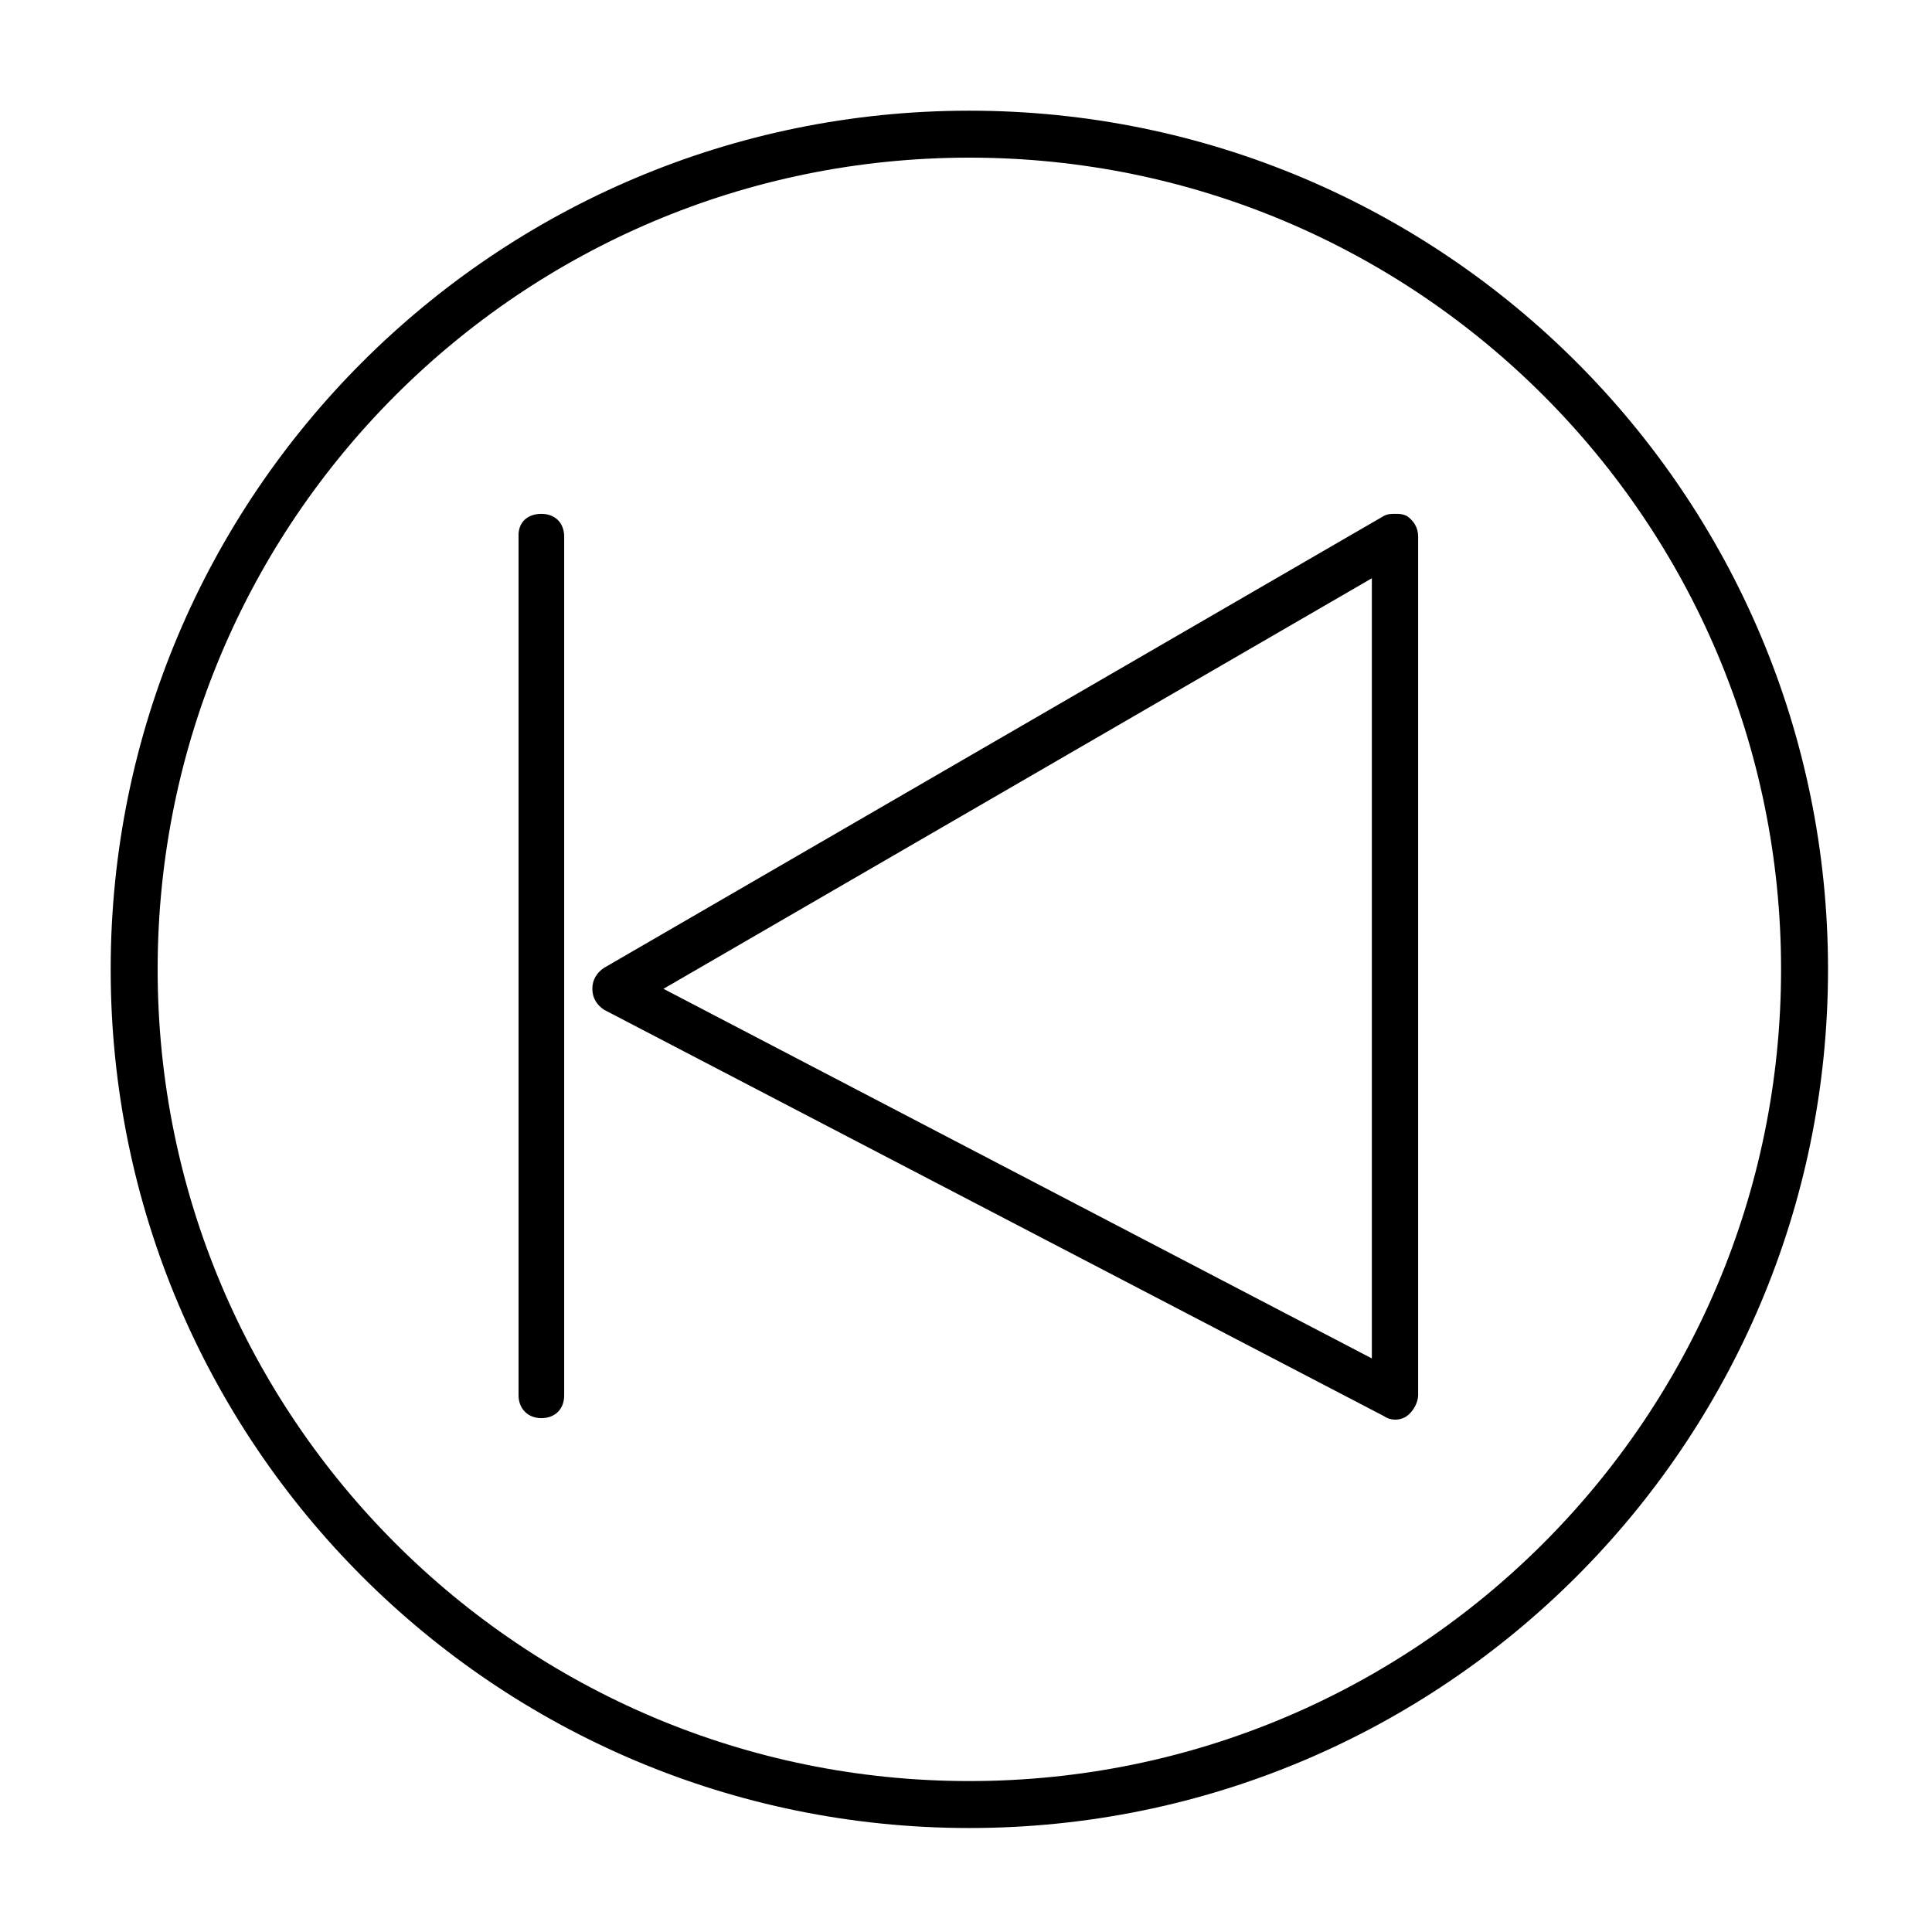
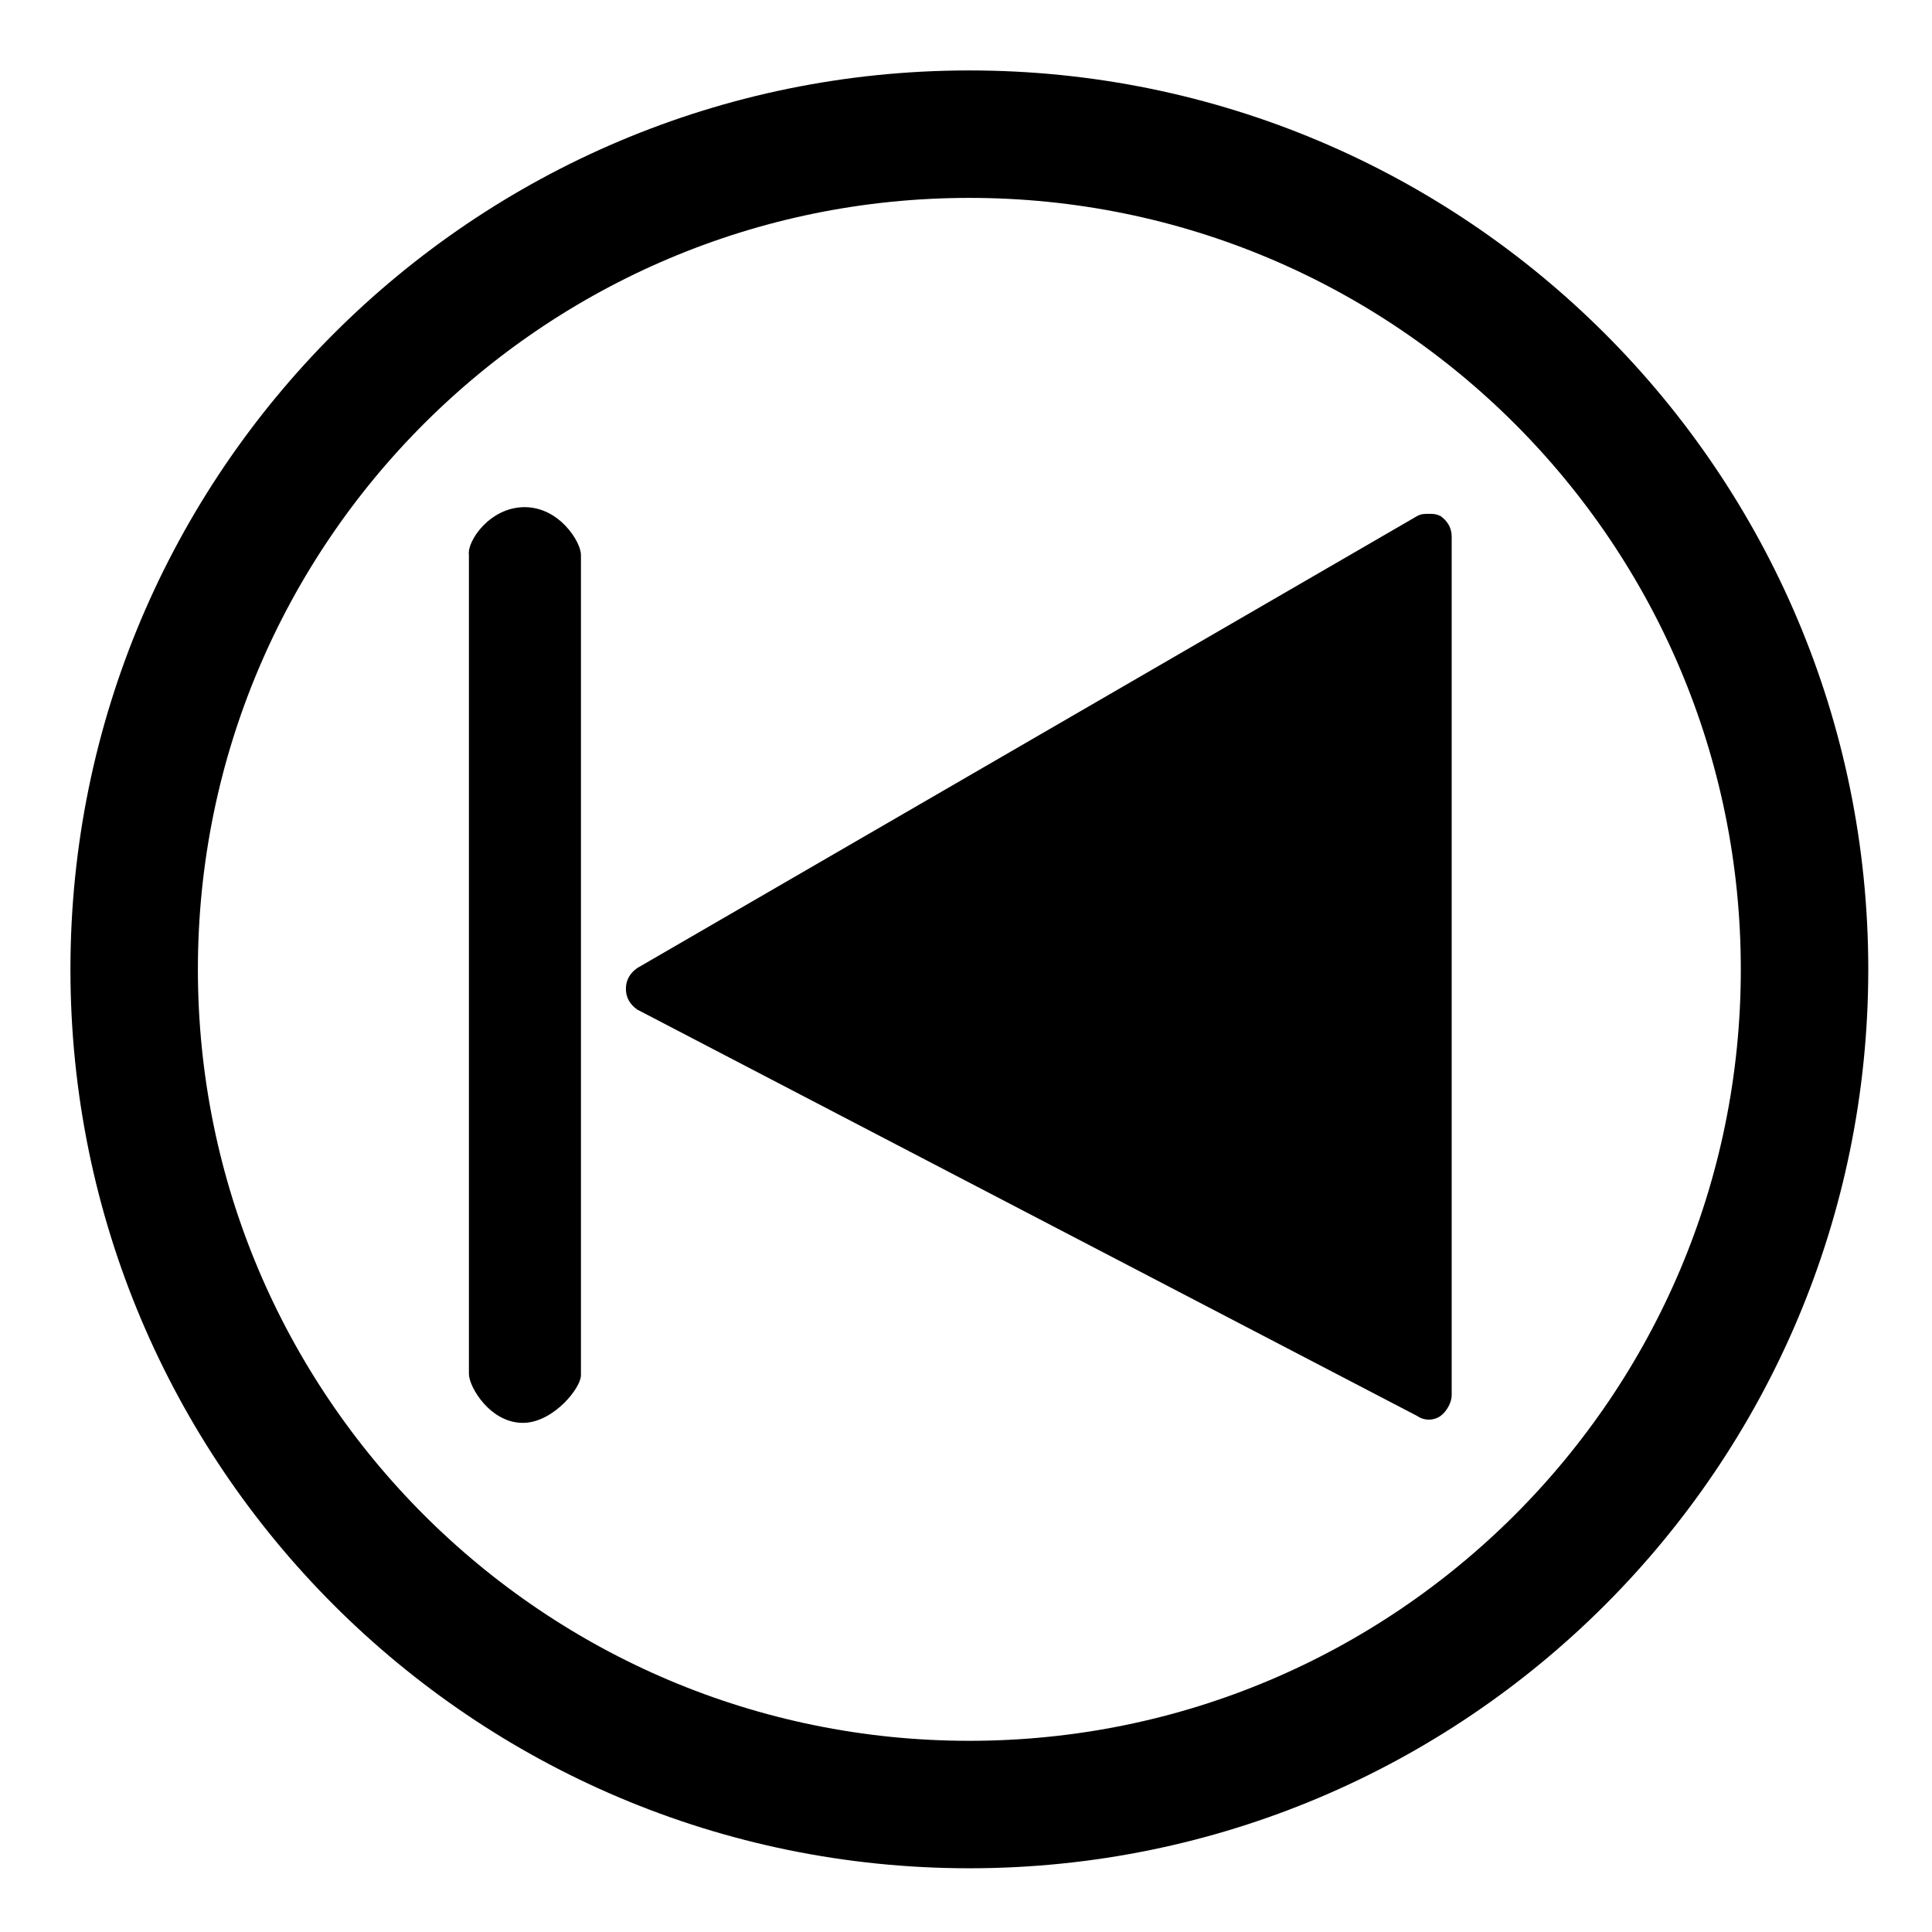
<svg xmlns="http://www.w3.org/2000/svg" version="1.1" id="Layer_1" x="0px" y="0px" viewBox="0 0 288 288" enable-background="new 0 0 288 288" xml:space="preserve">
  <g>
-     <path d="M208,76.6c0.7,0,1,0,1.7,0.3c1,0.7,1.7,1.7,1.7,3.1v128c0,1-0.7,2.4-1.7,3.1c-1,0.7-2.4,0.7-3.4,0L90,150.5   c-1-0.7-1.7-1.7-1.7-3.1c0-1.4,0.7-2.4,1.7-3.1l116.3-67.4C206.9,76.6,207.3,76.6,208,76.6z M204.5,202.5V86.2L98.9,147.4   L204.5,202.5z" />
+     <path d="M213,76.6c0.7,0,1,0,1.7,0.3c1,0.7,1.7,1.7,1.7,3.1v128c0,1-0.7,2.4-1.7,3.1s-2.4,0.7-3.4,0L95,150.5   c-1-0.7-1.7-1.7-1.7-3.1c0-1.4,0.7-2.4,1.7-3.1l116.3-67.4C211.9,76.6,212.3,76.6,213,76.6z" />
  </g>
  <g>
-     <path d="M80.7,76.6c2.1,0,3.4,1.4,3.4,3.4v128c0,2.1-1.4,3.4-3.4,3.4s-3.4-1.4-3.4-3.4V80C77.2,77.9,78.6,76.6,80.7,76.6z" />
+     <path d="M78.2,75.6c5.2,0,8.4,5.2,8.4,7.1v122.3c0,1.9-4,6.9-8.4,7.1c-5,0.2-8.3-5.3-8.3-7.3V82.7C69.6,80.7,73,75.6,78.2,75.6z" />
  </g>
-   <circle fill="none" stroke="#000000" stroke-width="7" stroke-miterlimit="10" cx="144.5" cy="144.5" r="124.5" />
+   <circle fill="none" stroke="#000000" stroke-width="19" stroke-miterlimit="10" cx="144.5" cy="144.5" r="124.5" />
</svg>
